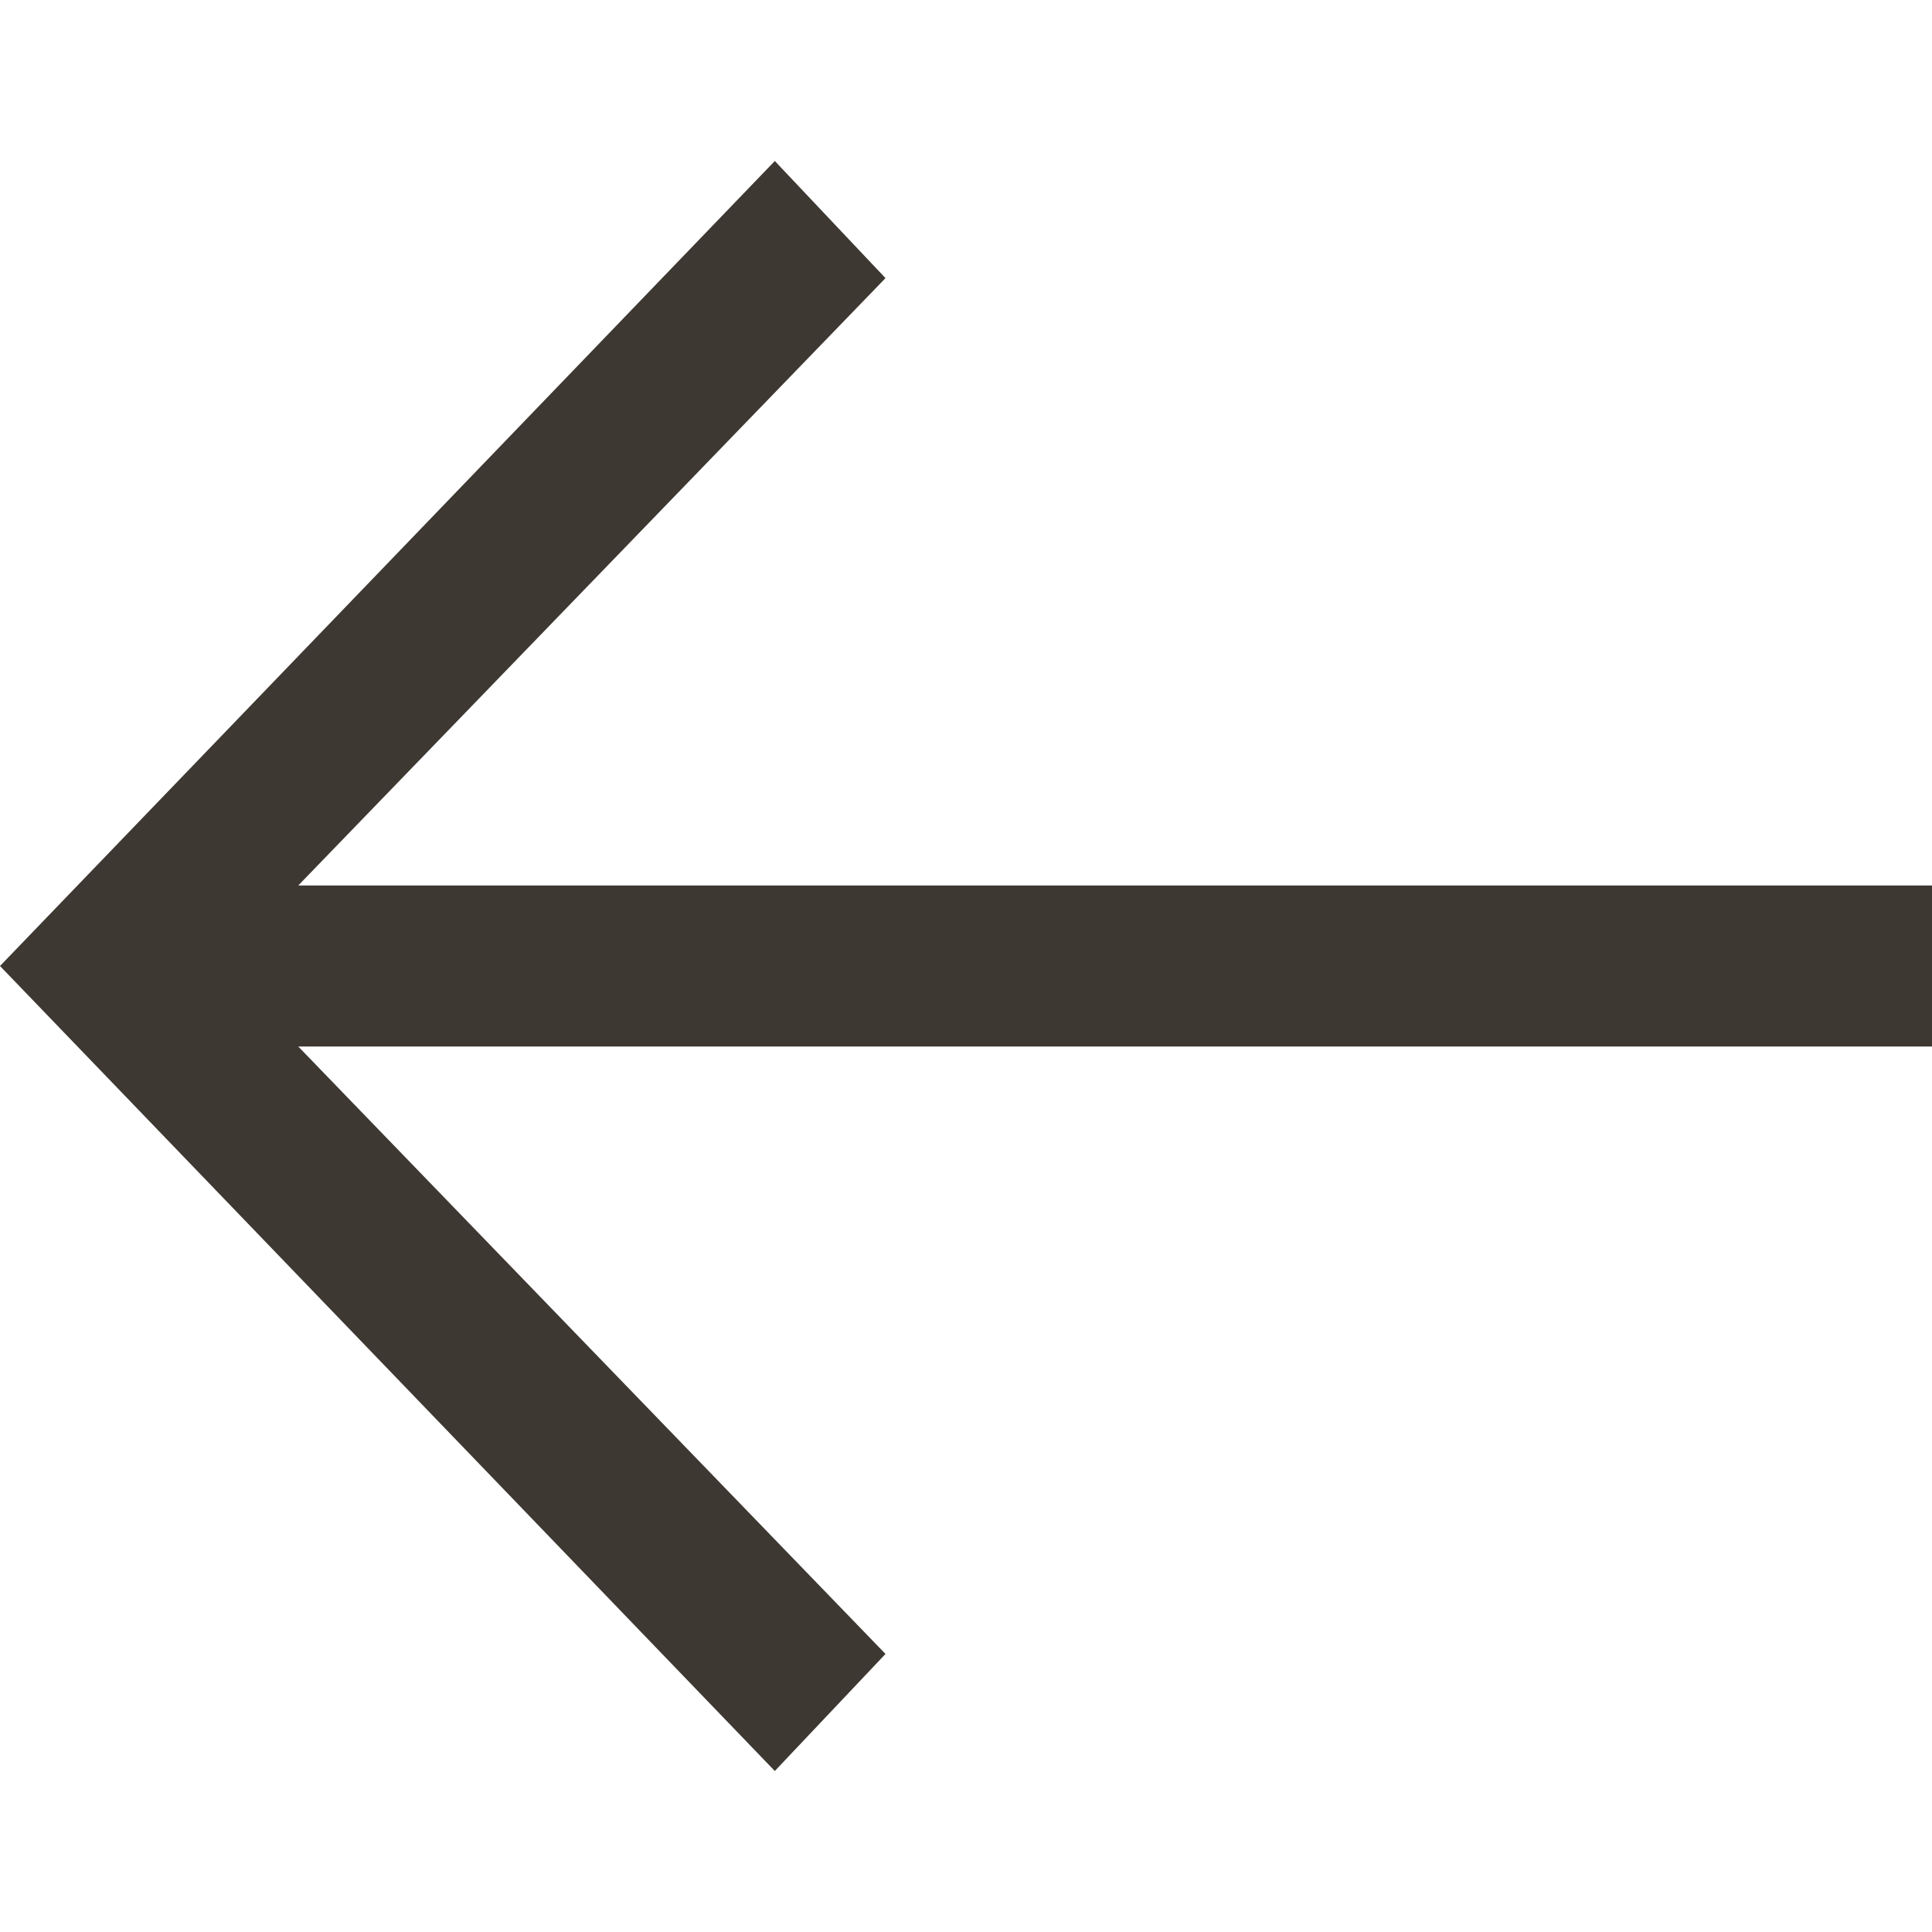
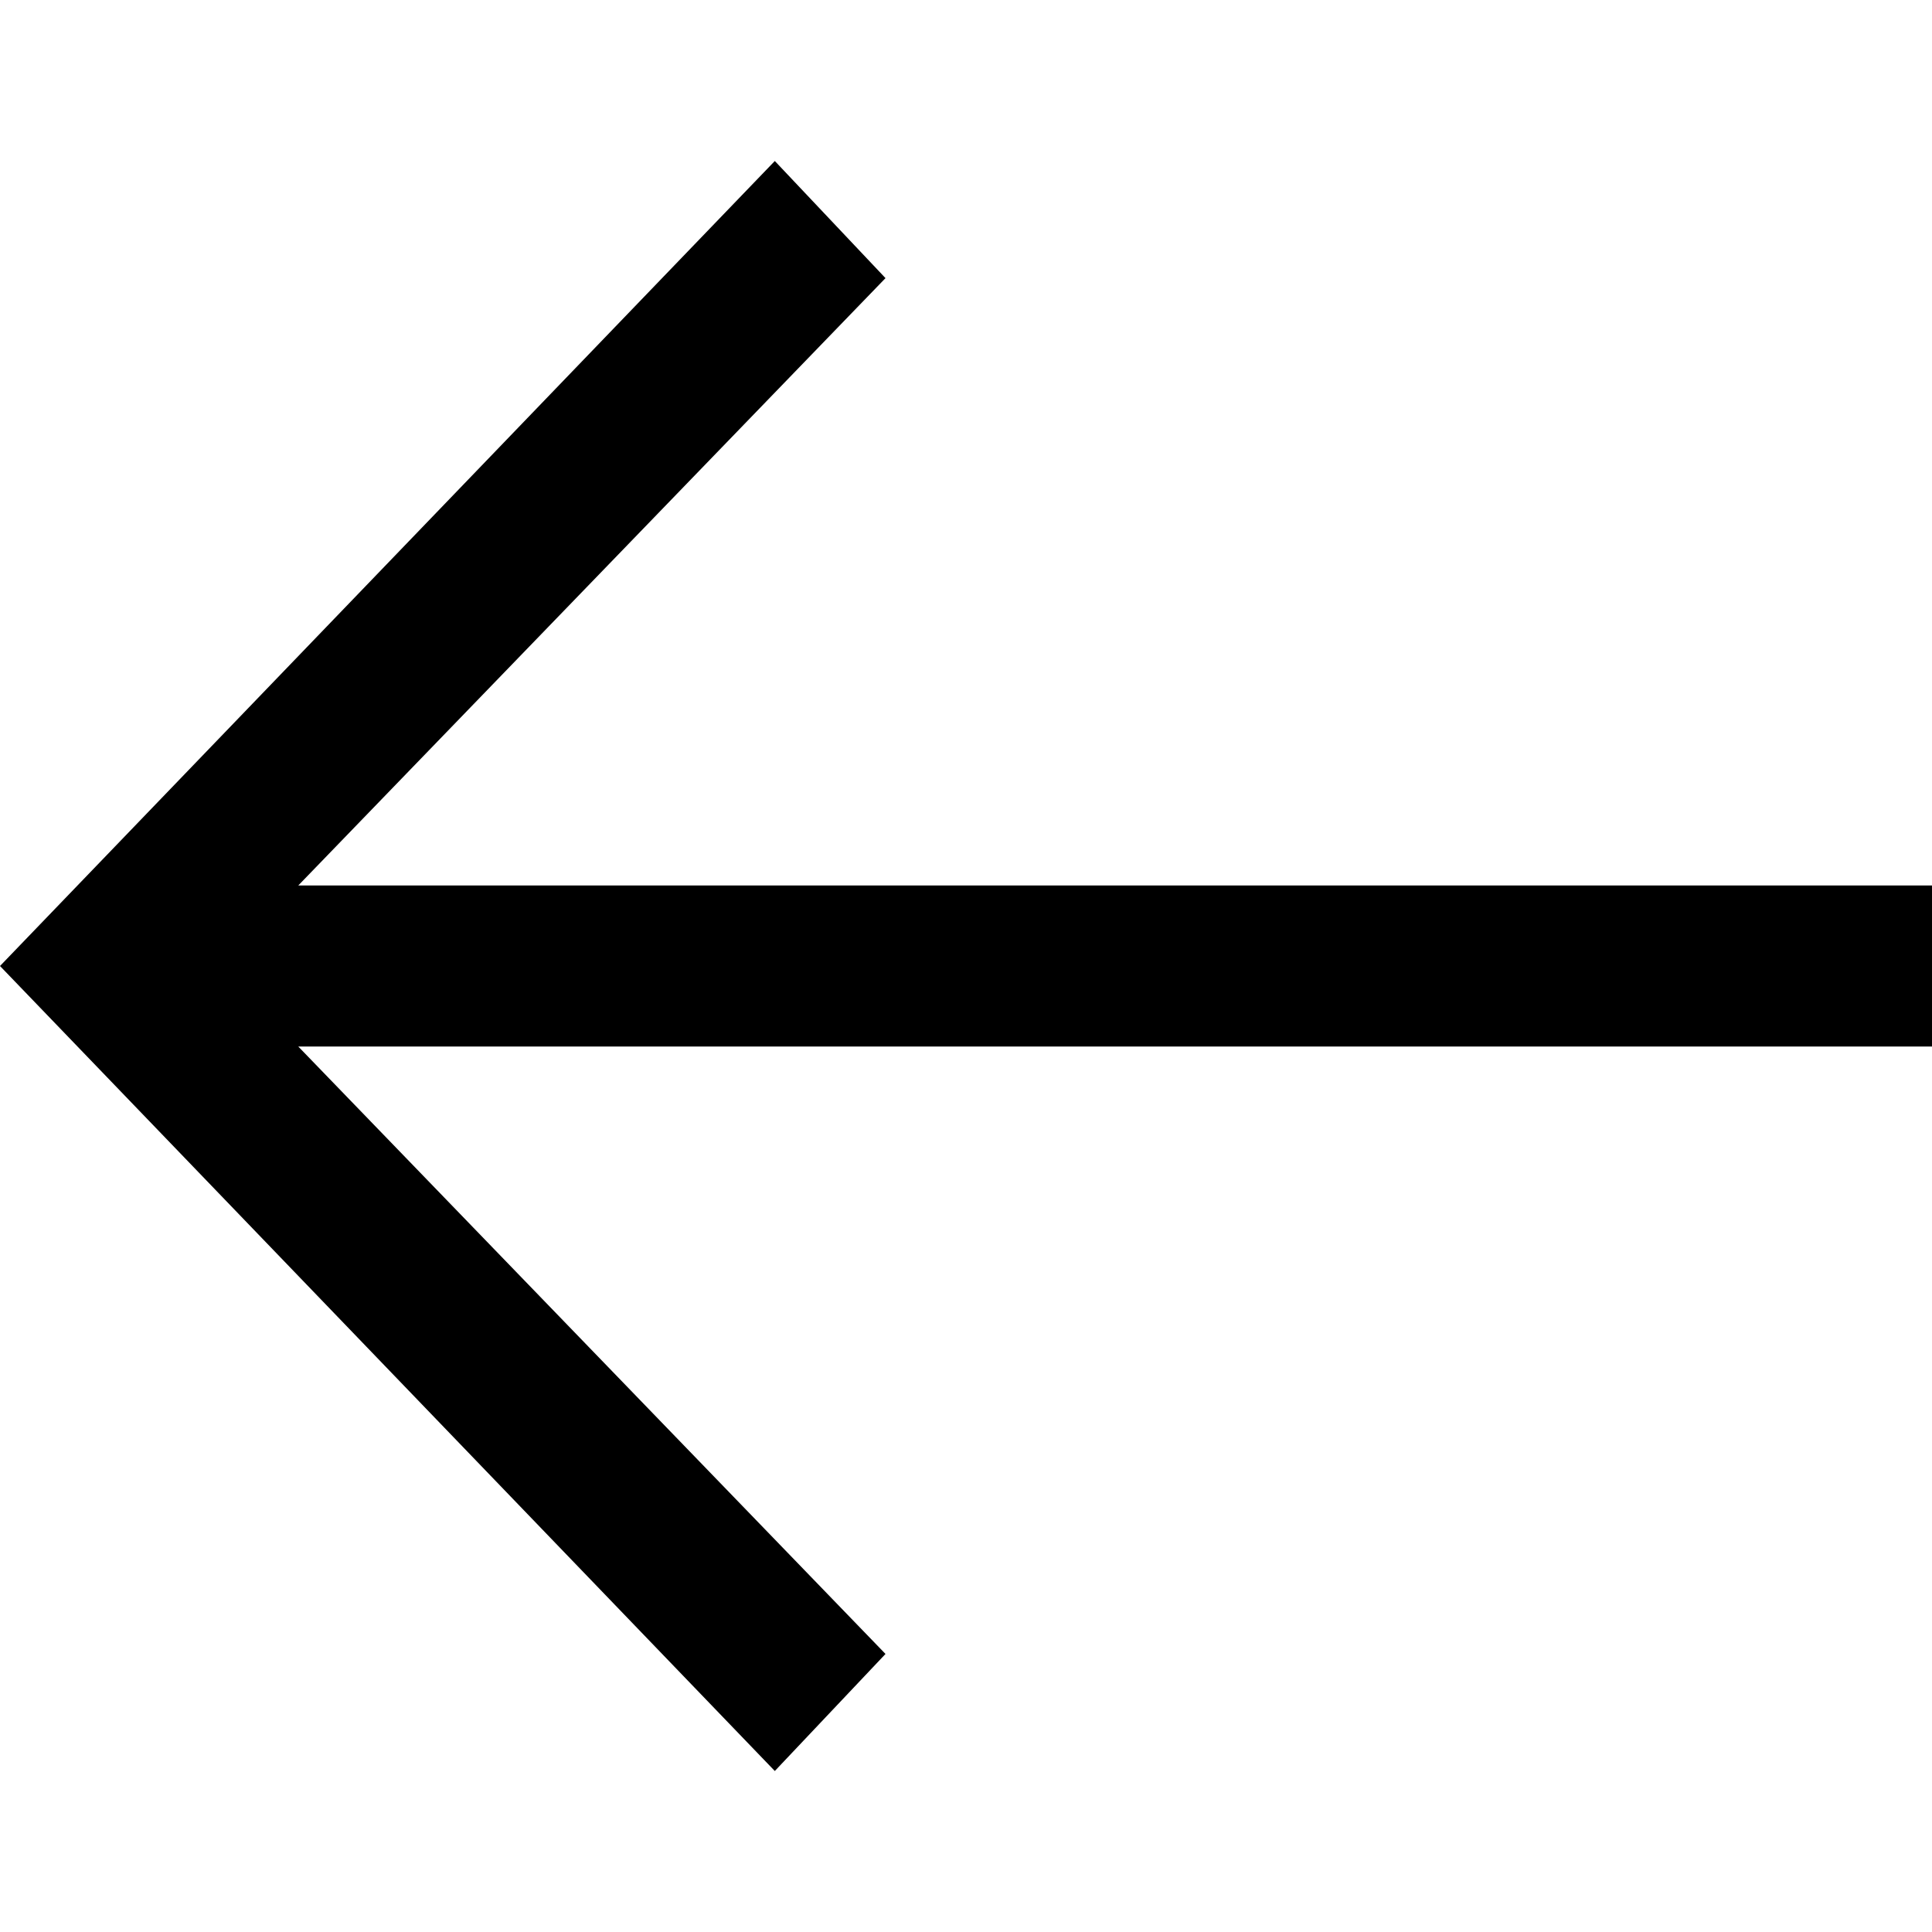
- <svg xmlns="http://www.w3.org/2000/svg" width="24" height="24" viewBox="0 0 24 24" fill="none">
-   <path fill-rule="evenodd" clip-rule="evenodd" d="M24 13L3.705 13L11 20.546L9.625 22L0 12L9.625 2L11 3.455L3.705 11L24 11V13Z" fill="#3E3832" />
+ <svg xmlns="http://www.w3.org/2000/svg" width="1em" height="1em" viewBox="0 0 24 24" fill="none">
+   <path fill-rule="evenodd" clip-rule="evenodd" d="M24 13L3.705 13L11 20.546L9.625 22L0 12L9.625 2L11 3.455L3.705 11L24 11V13Z" fill="currentColor" />
</svg>
